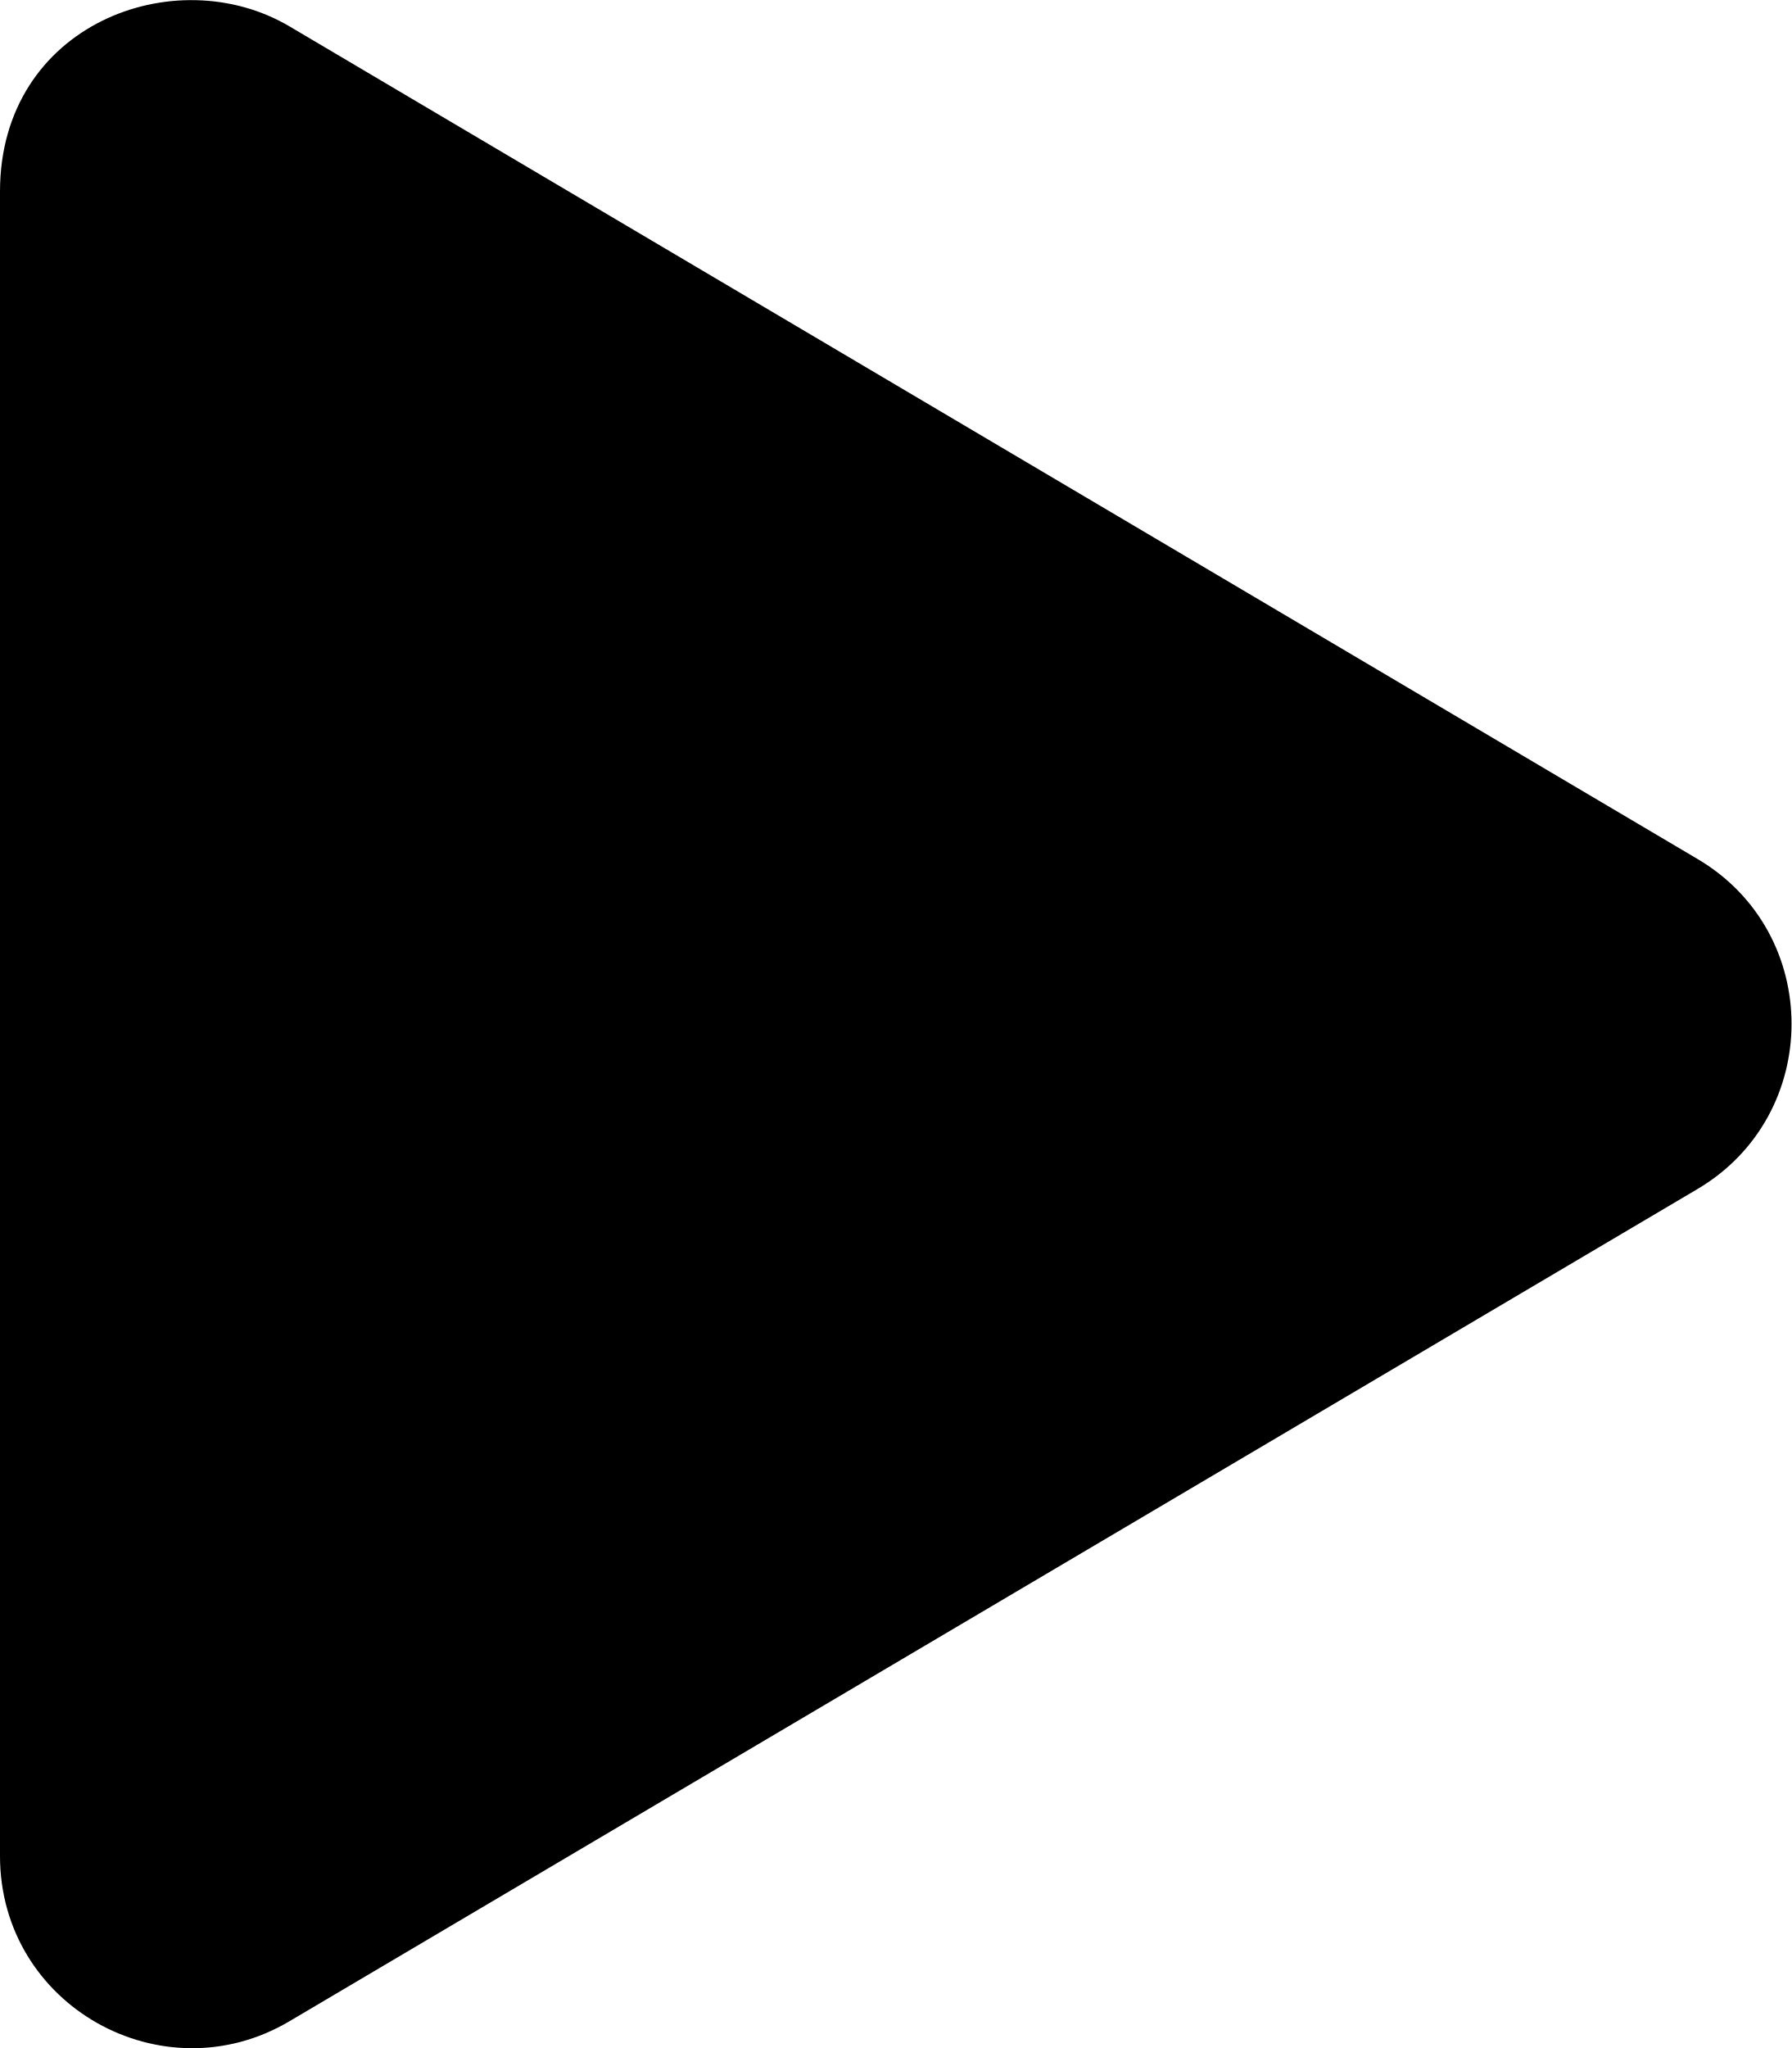
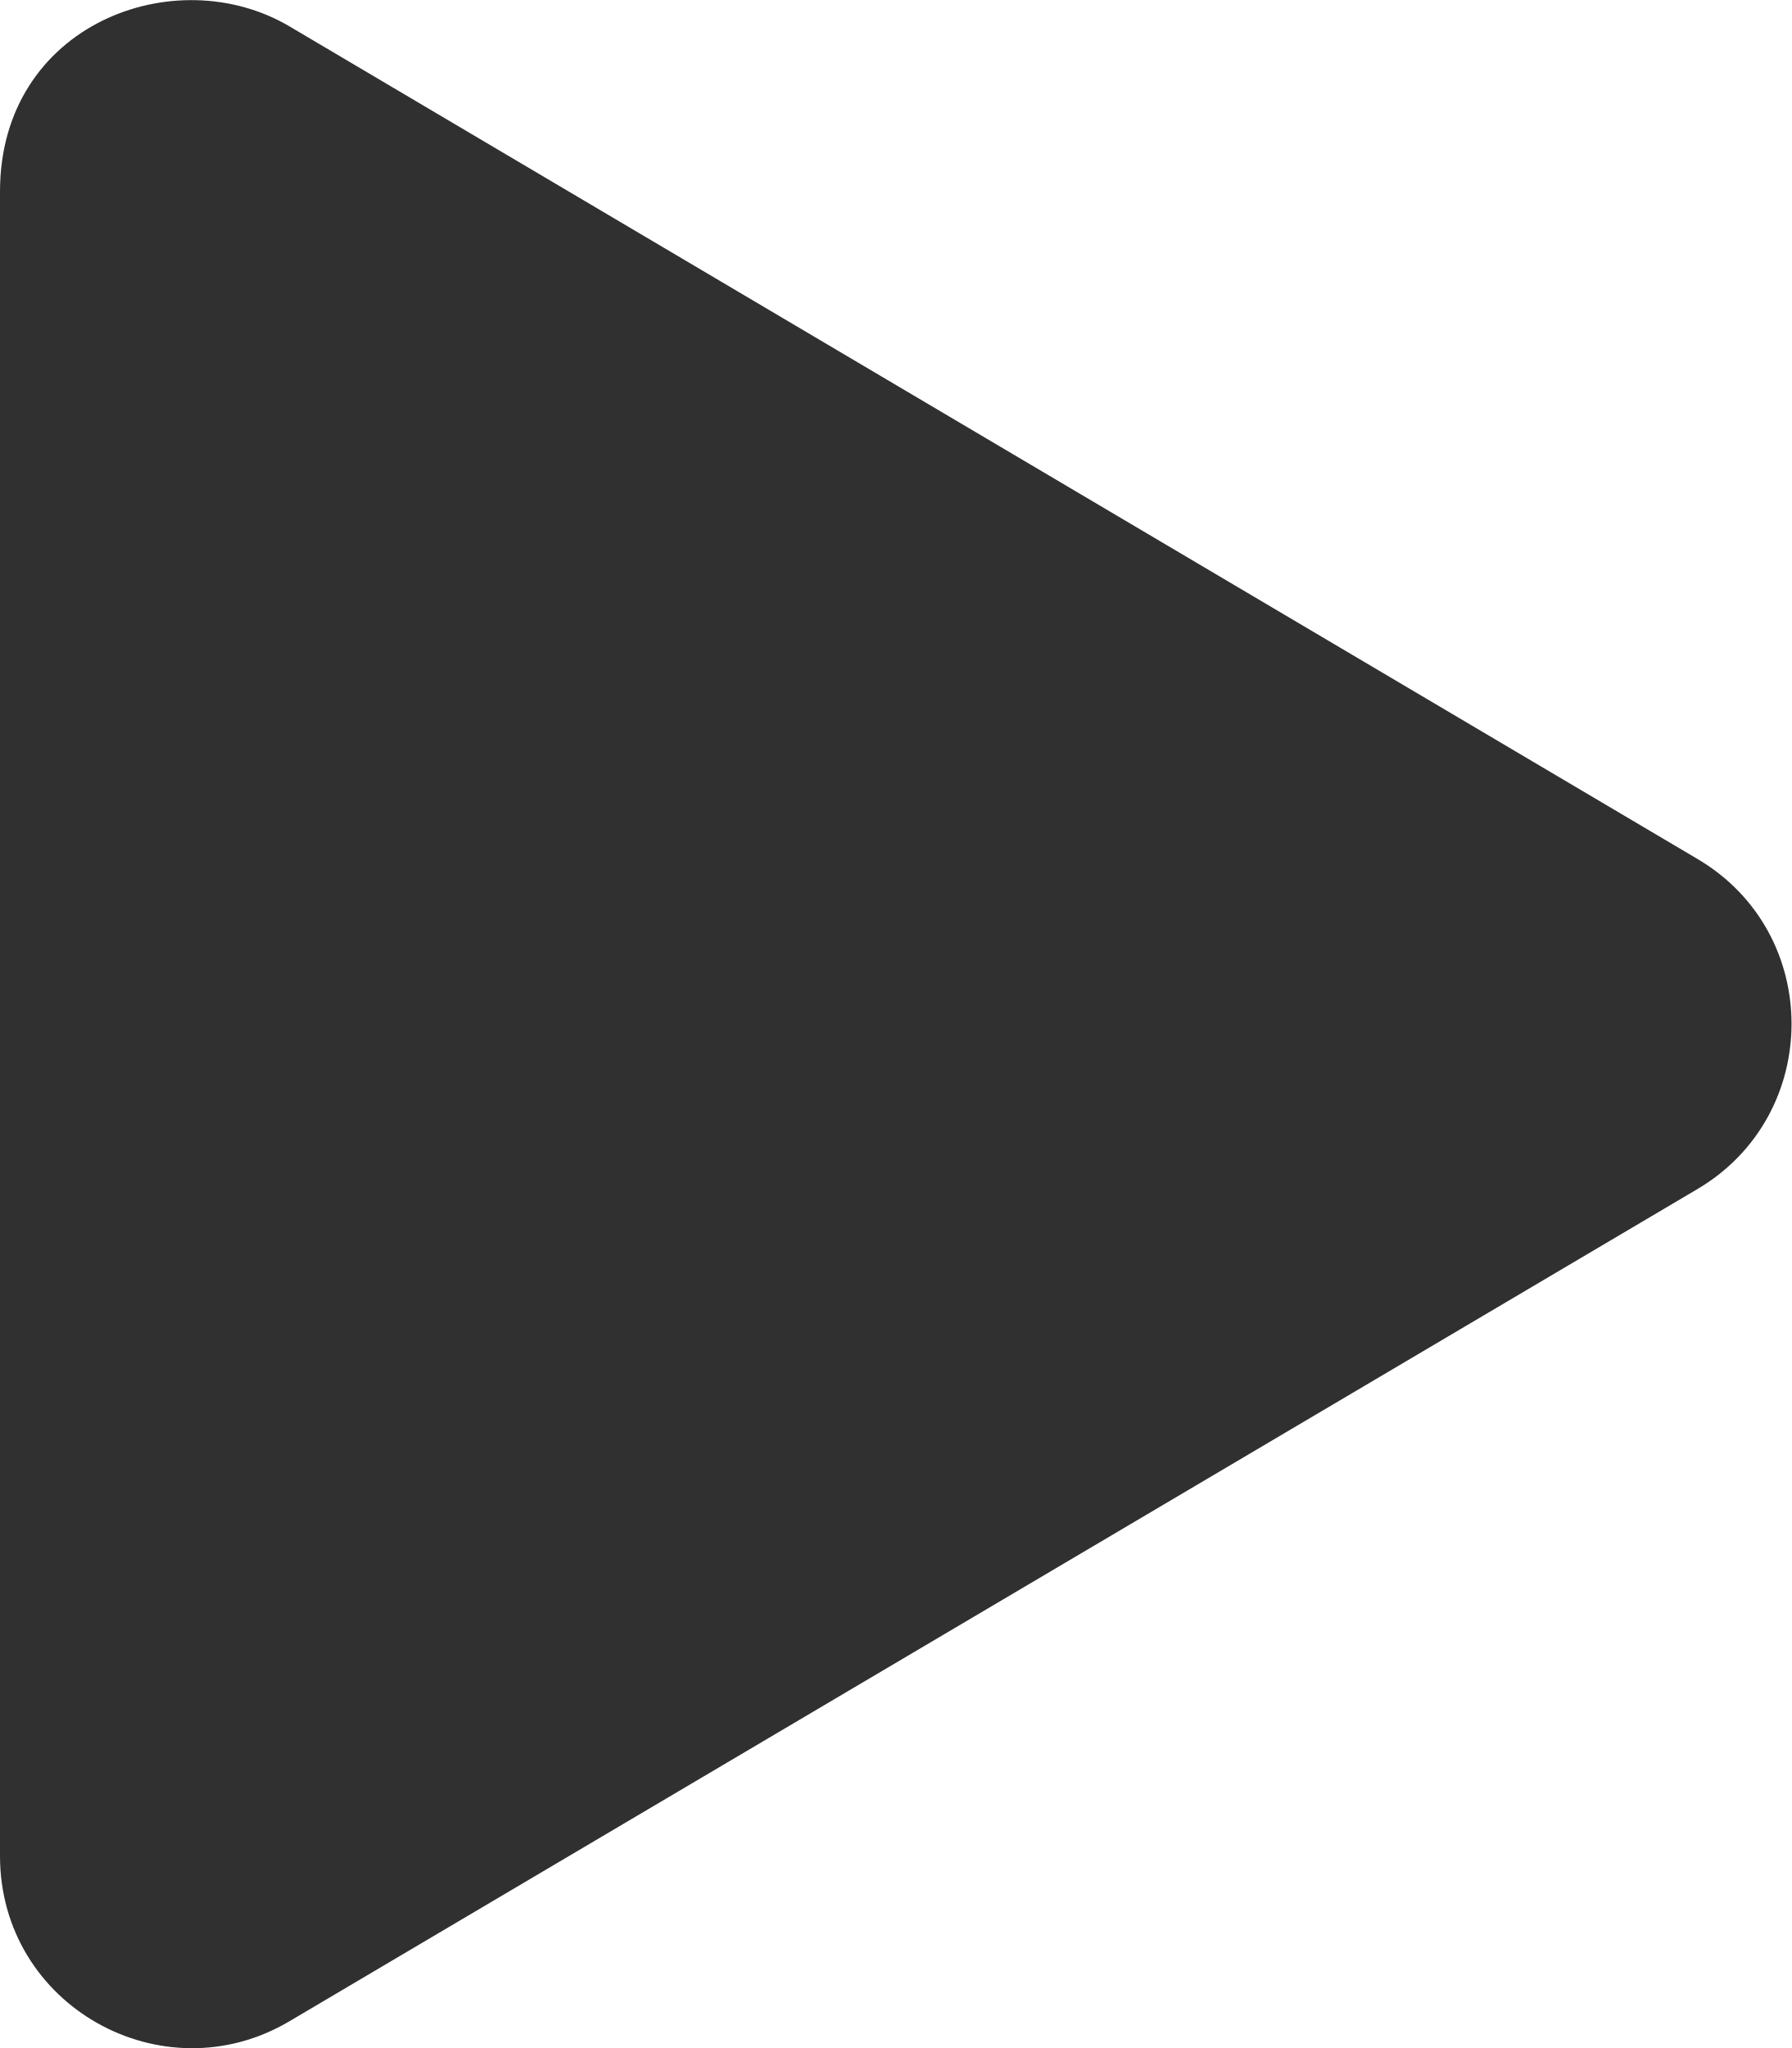
<svg xmlns="http://www.w3.org/2000/svg" aria-hidden="true" focusable="false" data-prefix="fas" data-icon="play" class="svg-inline--fa fa-play fa-w-14" role="img" viewBox="0 0 448 512">
-   <path fill="black" d="M424.4 214.7L72.4 6.6C43.8-10.3 0 6.1 0 47.9V464c0 37.5 40.7 60.1 72.4 41.3l352-208c31.4-18.5 31.5-64.1 0-82.6z" />
+   <path fill="#303030" d="M424.4 214.7L72.4 6.6C43.8-10.3 0 6.1 0 47.9V464c0 37.5 40.7 60.1 72.4 41.3l352-208c31.4-18.5 31.5-64.1 0-82.6z" />
</svg>
